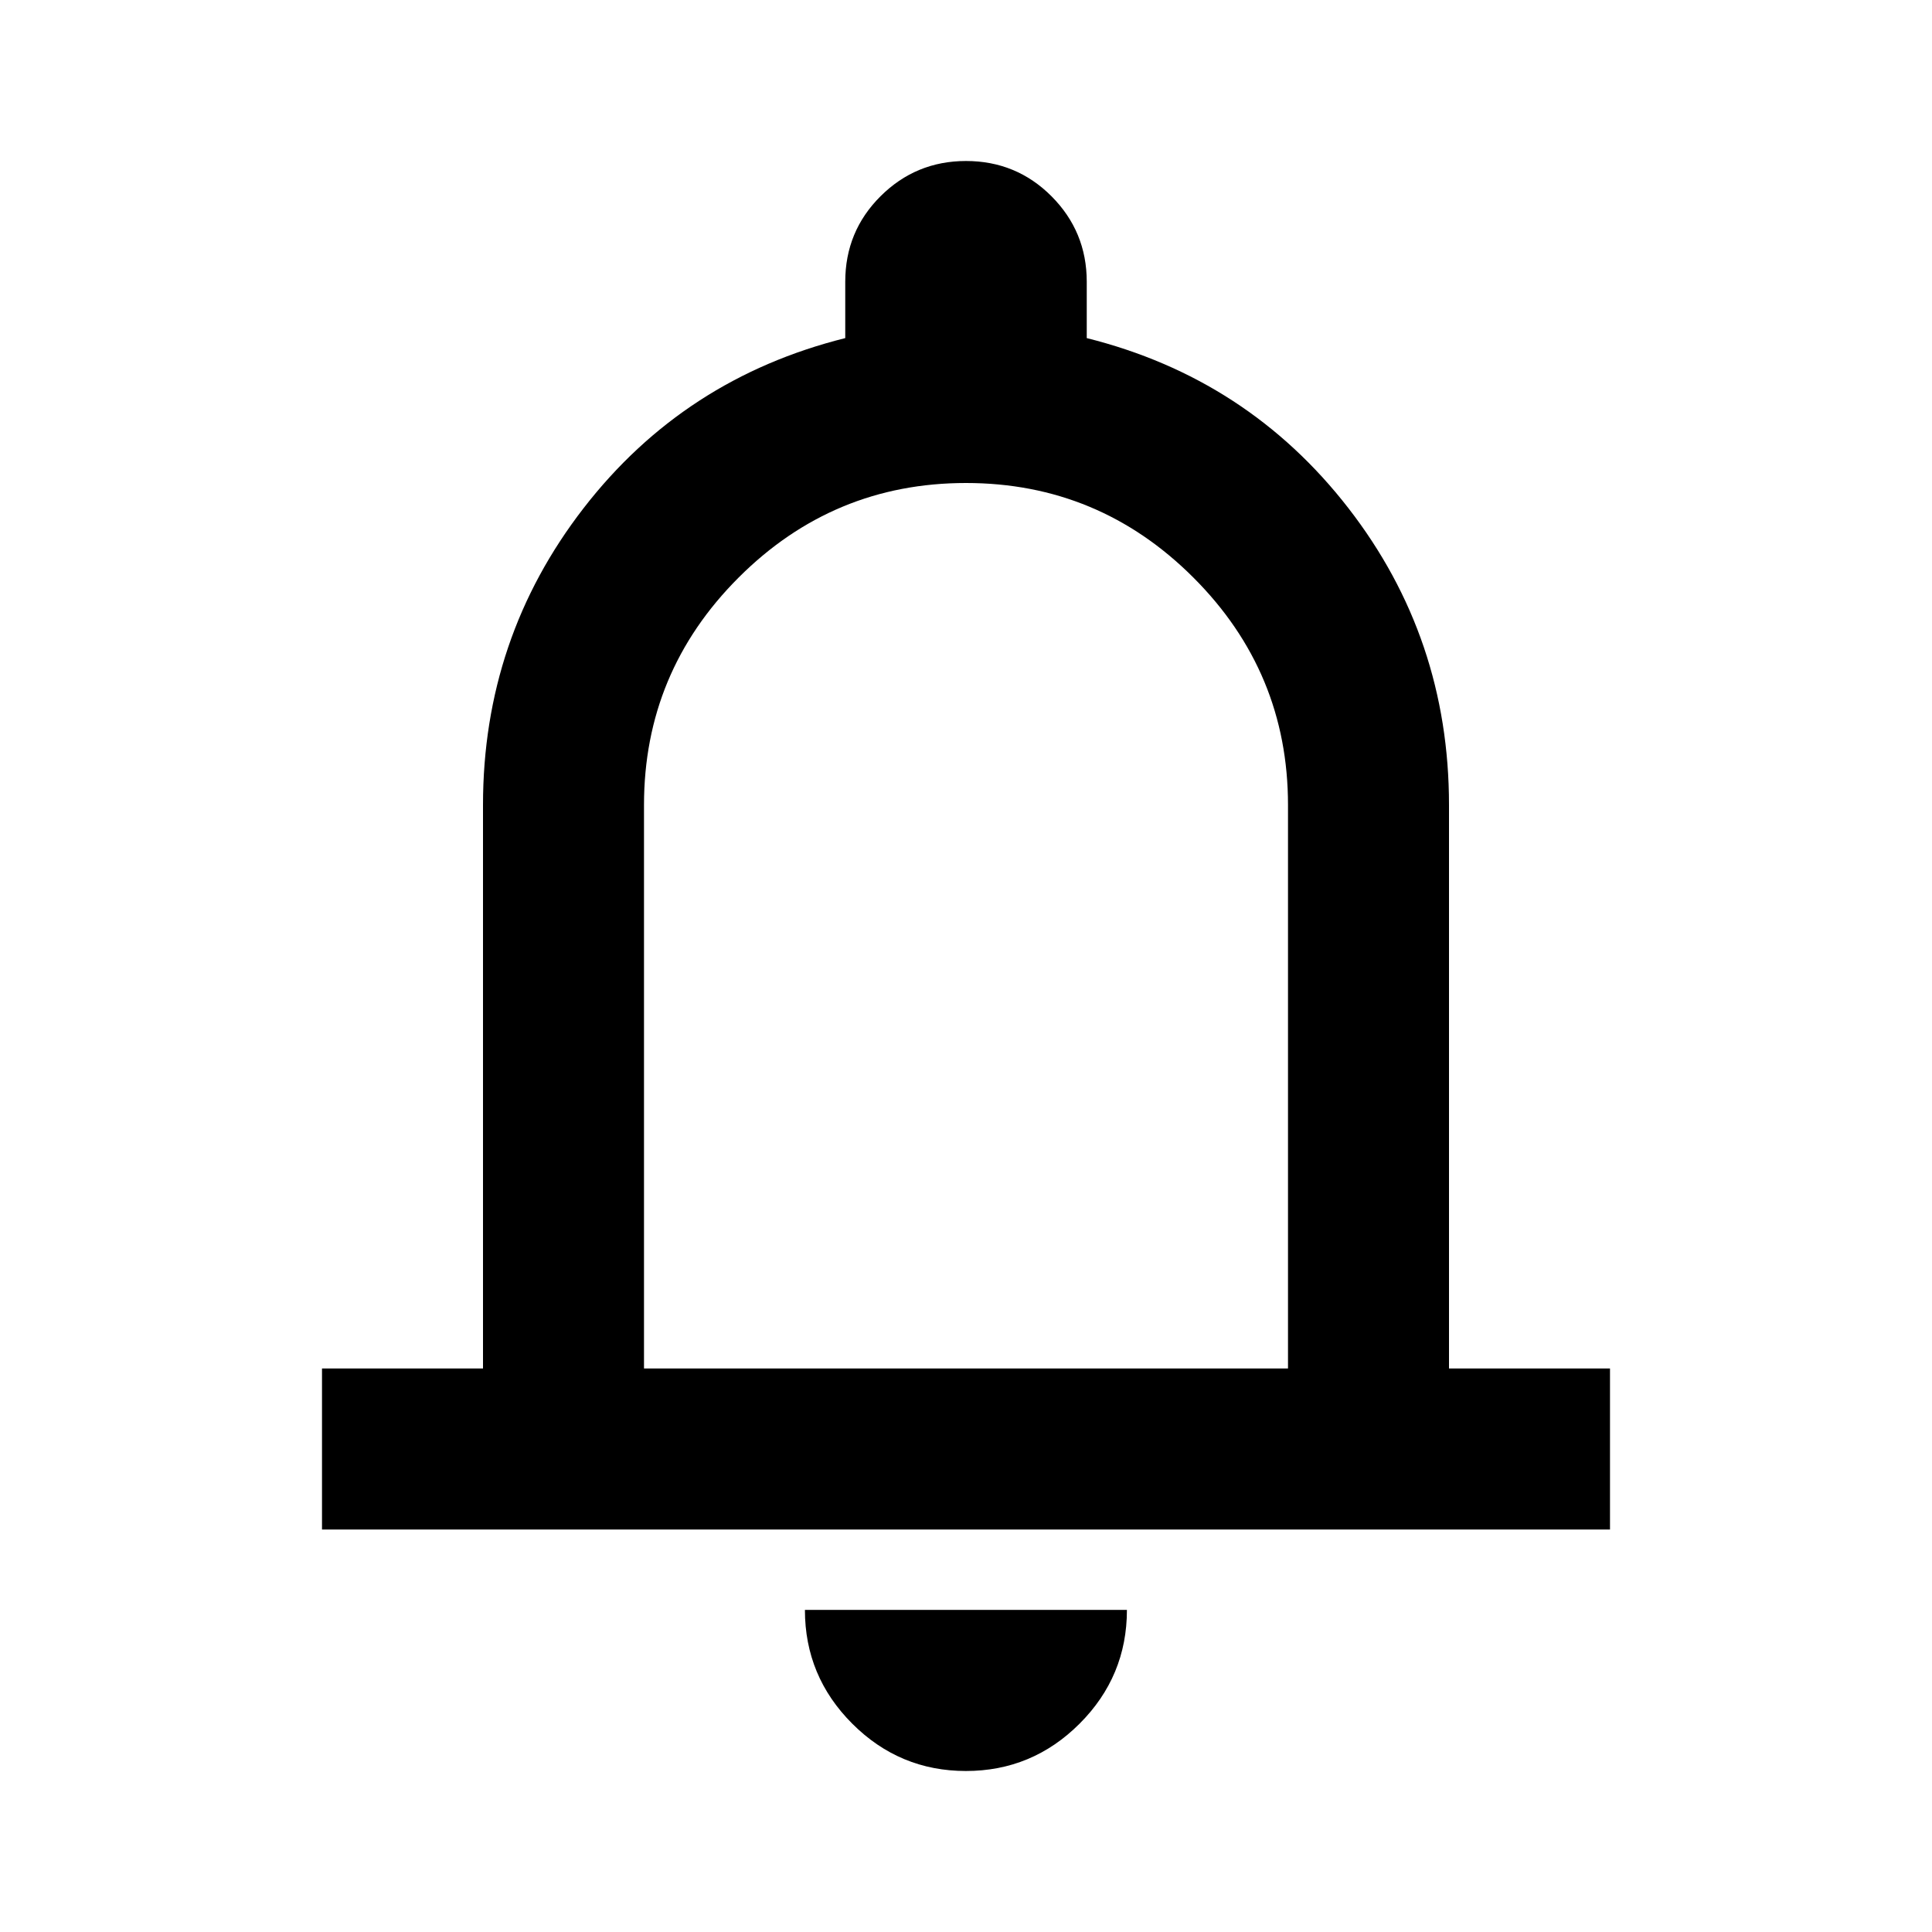
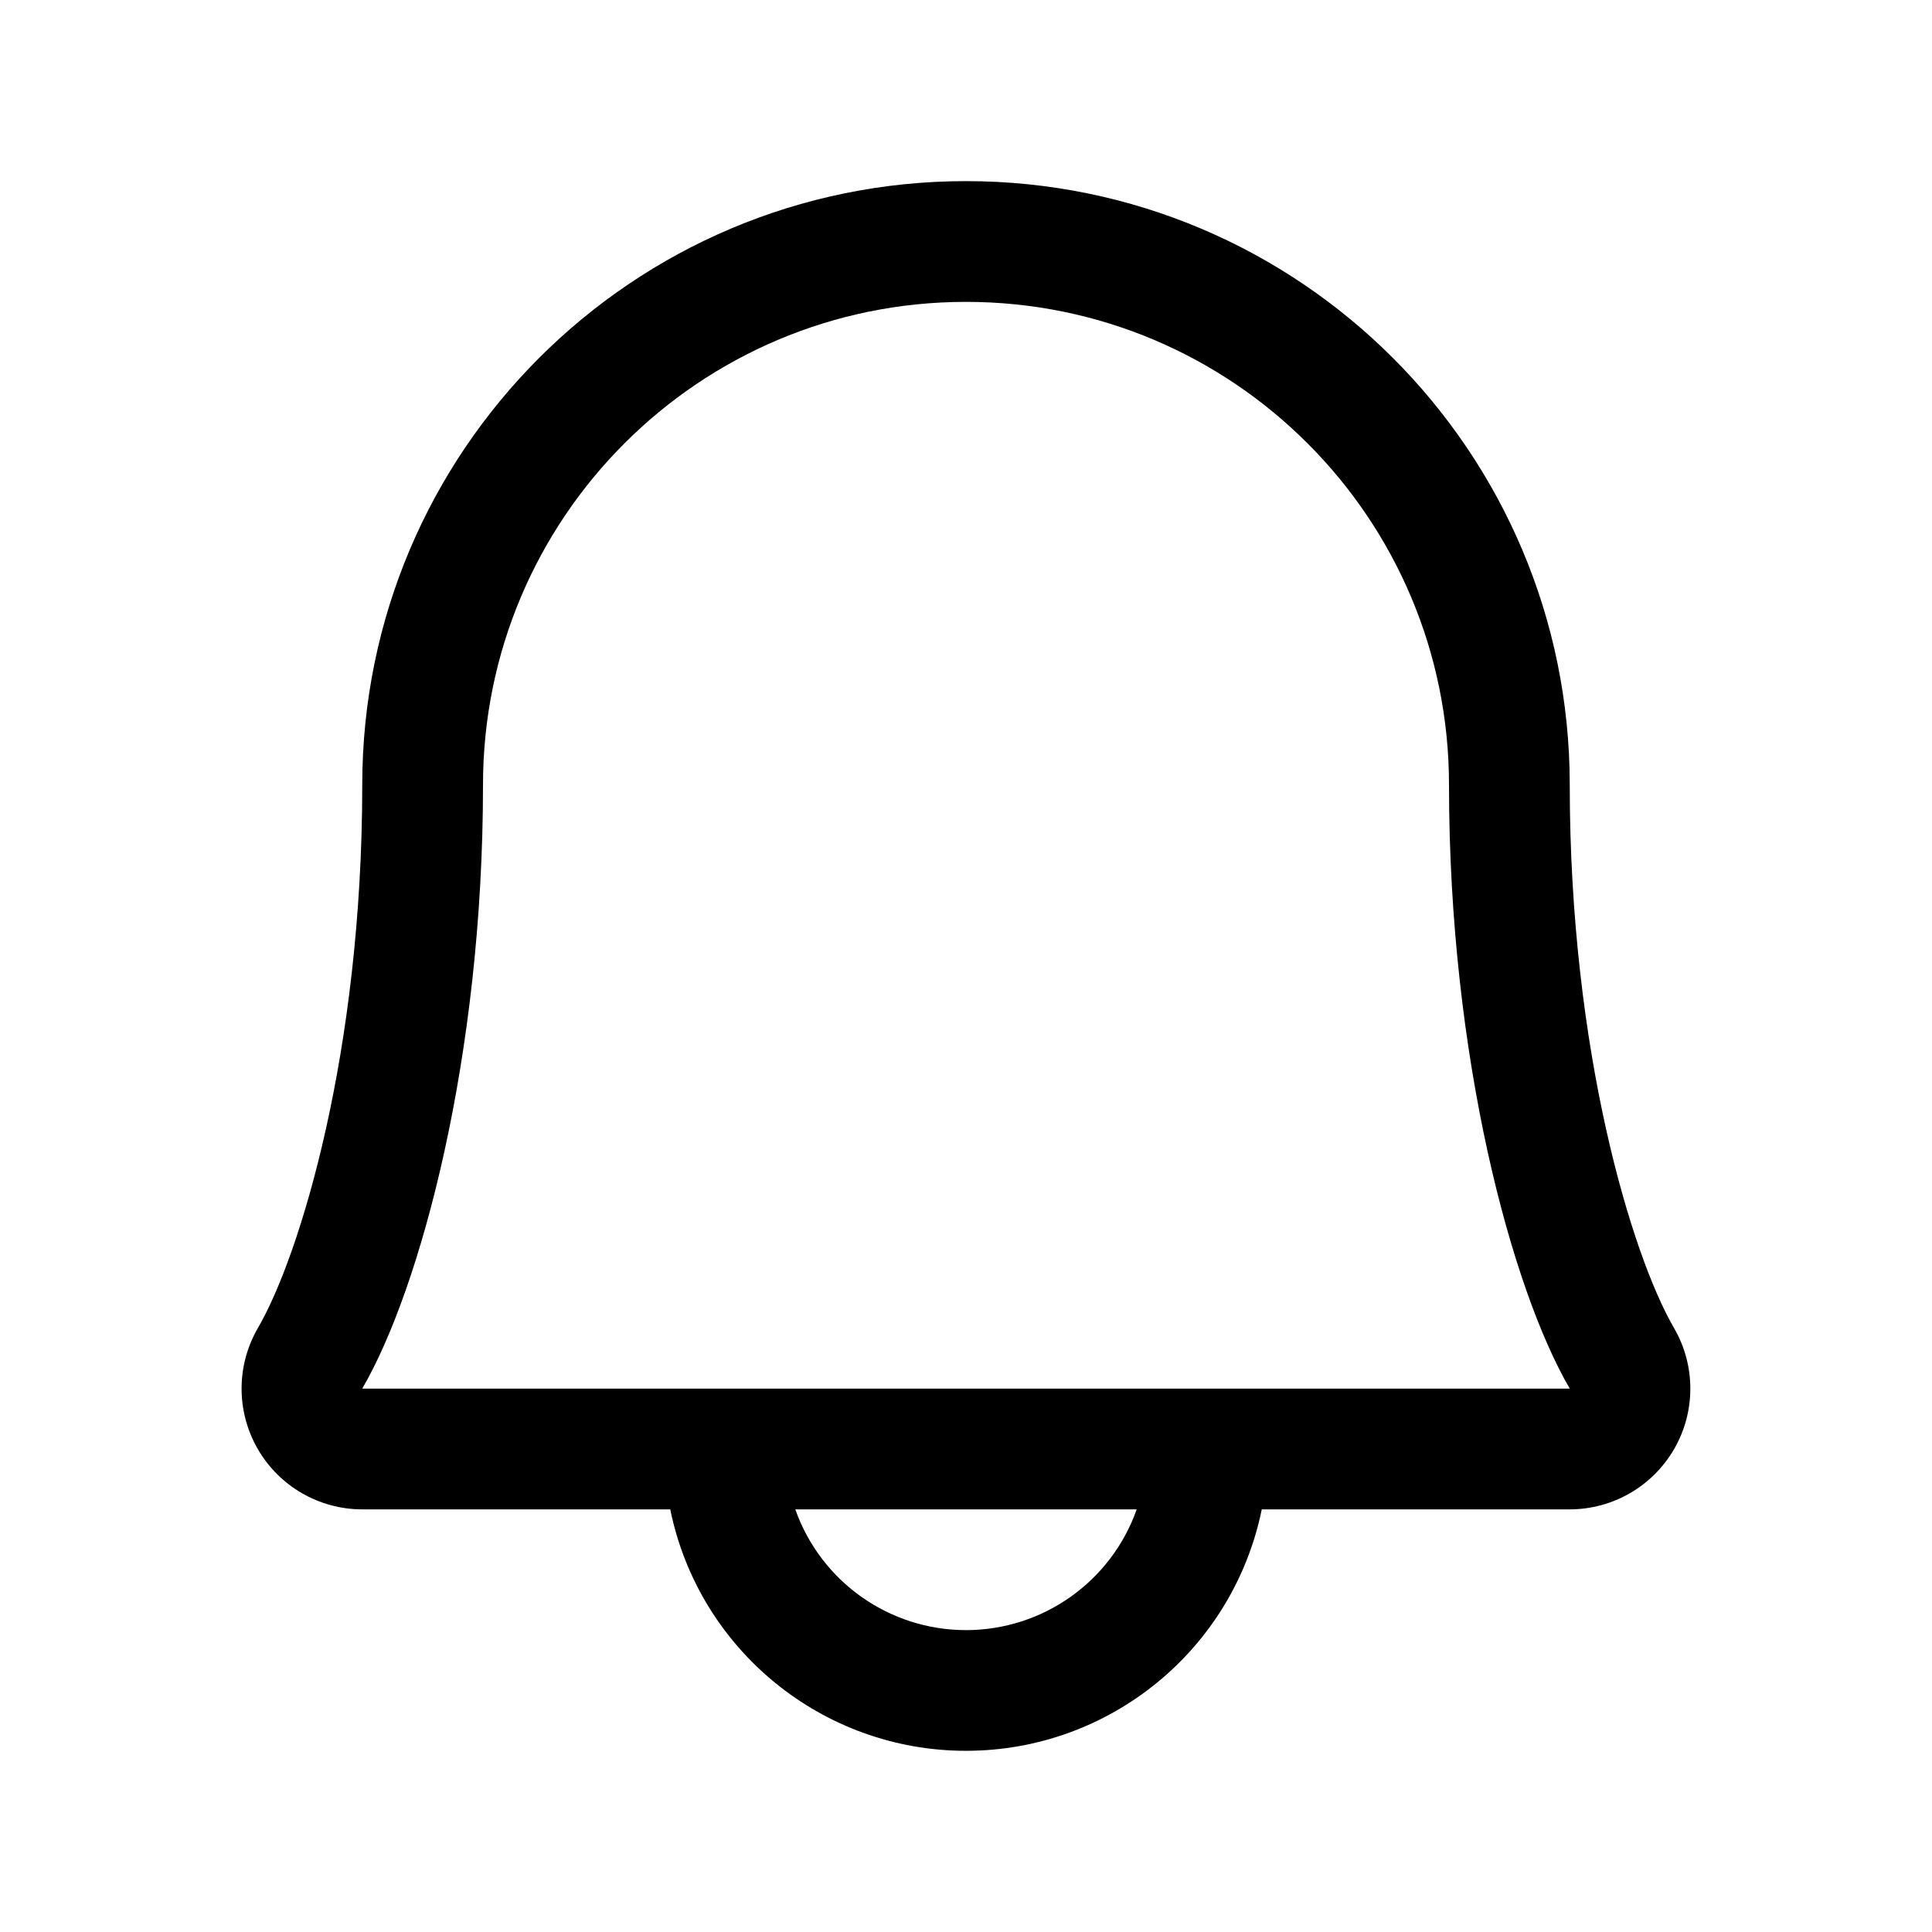
- <svg xmlns="http://www.w3.org/2000/svg" viewBox="0 0 24 24">
-   <path d="m4 19v-2h2v-7c0-1.383.417-2.612 1.25-3.688s1.917-1.779 3.25-2.112v-.7c0-.417.146-.771.438-1.062s.646-.438 1.062-.438.771.146 1.062.438.438.646.438 1.062v.7c1.333.333 2.417 1.038 3.25 2.112s1.25 2.304 1.25 3.688v7h2v2zm8 3c-.55 0-1.021-.196-1.413-.588s-.588-.863-.588-1.413h4c0 .55-.196 1.021-.588 1.413s-.863.588-1.413.588zm-4-5h8v-7c0-1.1-.392-2.042-1.175-2.825s-1.725-1.175-2.825-1.175-2.042.392-2.825 1.175-1.175 1.725-1.175 2.825z" />
+ <svg xmlns="http://www.w3.org/2000/svg" viewBox="0 0 256 256" fill="currentColor">
+   <path d="M221.8,175.94C216.25,166.38,208,139.33,208,104a80,80,0,1,0-160,0c0,35.34-8.26,62.38-13.81,71.94A16,16,0,0,0,48,200H88.81a40,40,0,0,0,78.38,0H208a16,16,0,0,0,13.8-24.06ZM128,216a24,24,0,0,1-22.62-16h45.24A24,24,0,0,1,128,216ZM48,184c7.7-13.24,16-43.92,16-80a64,64,0,1,1,128,0c0,36.05,8.28,66.73,16,80Z" />
</svg>
